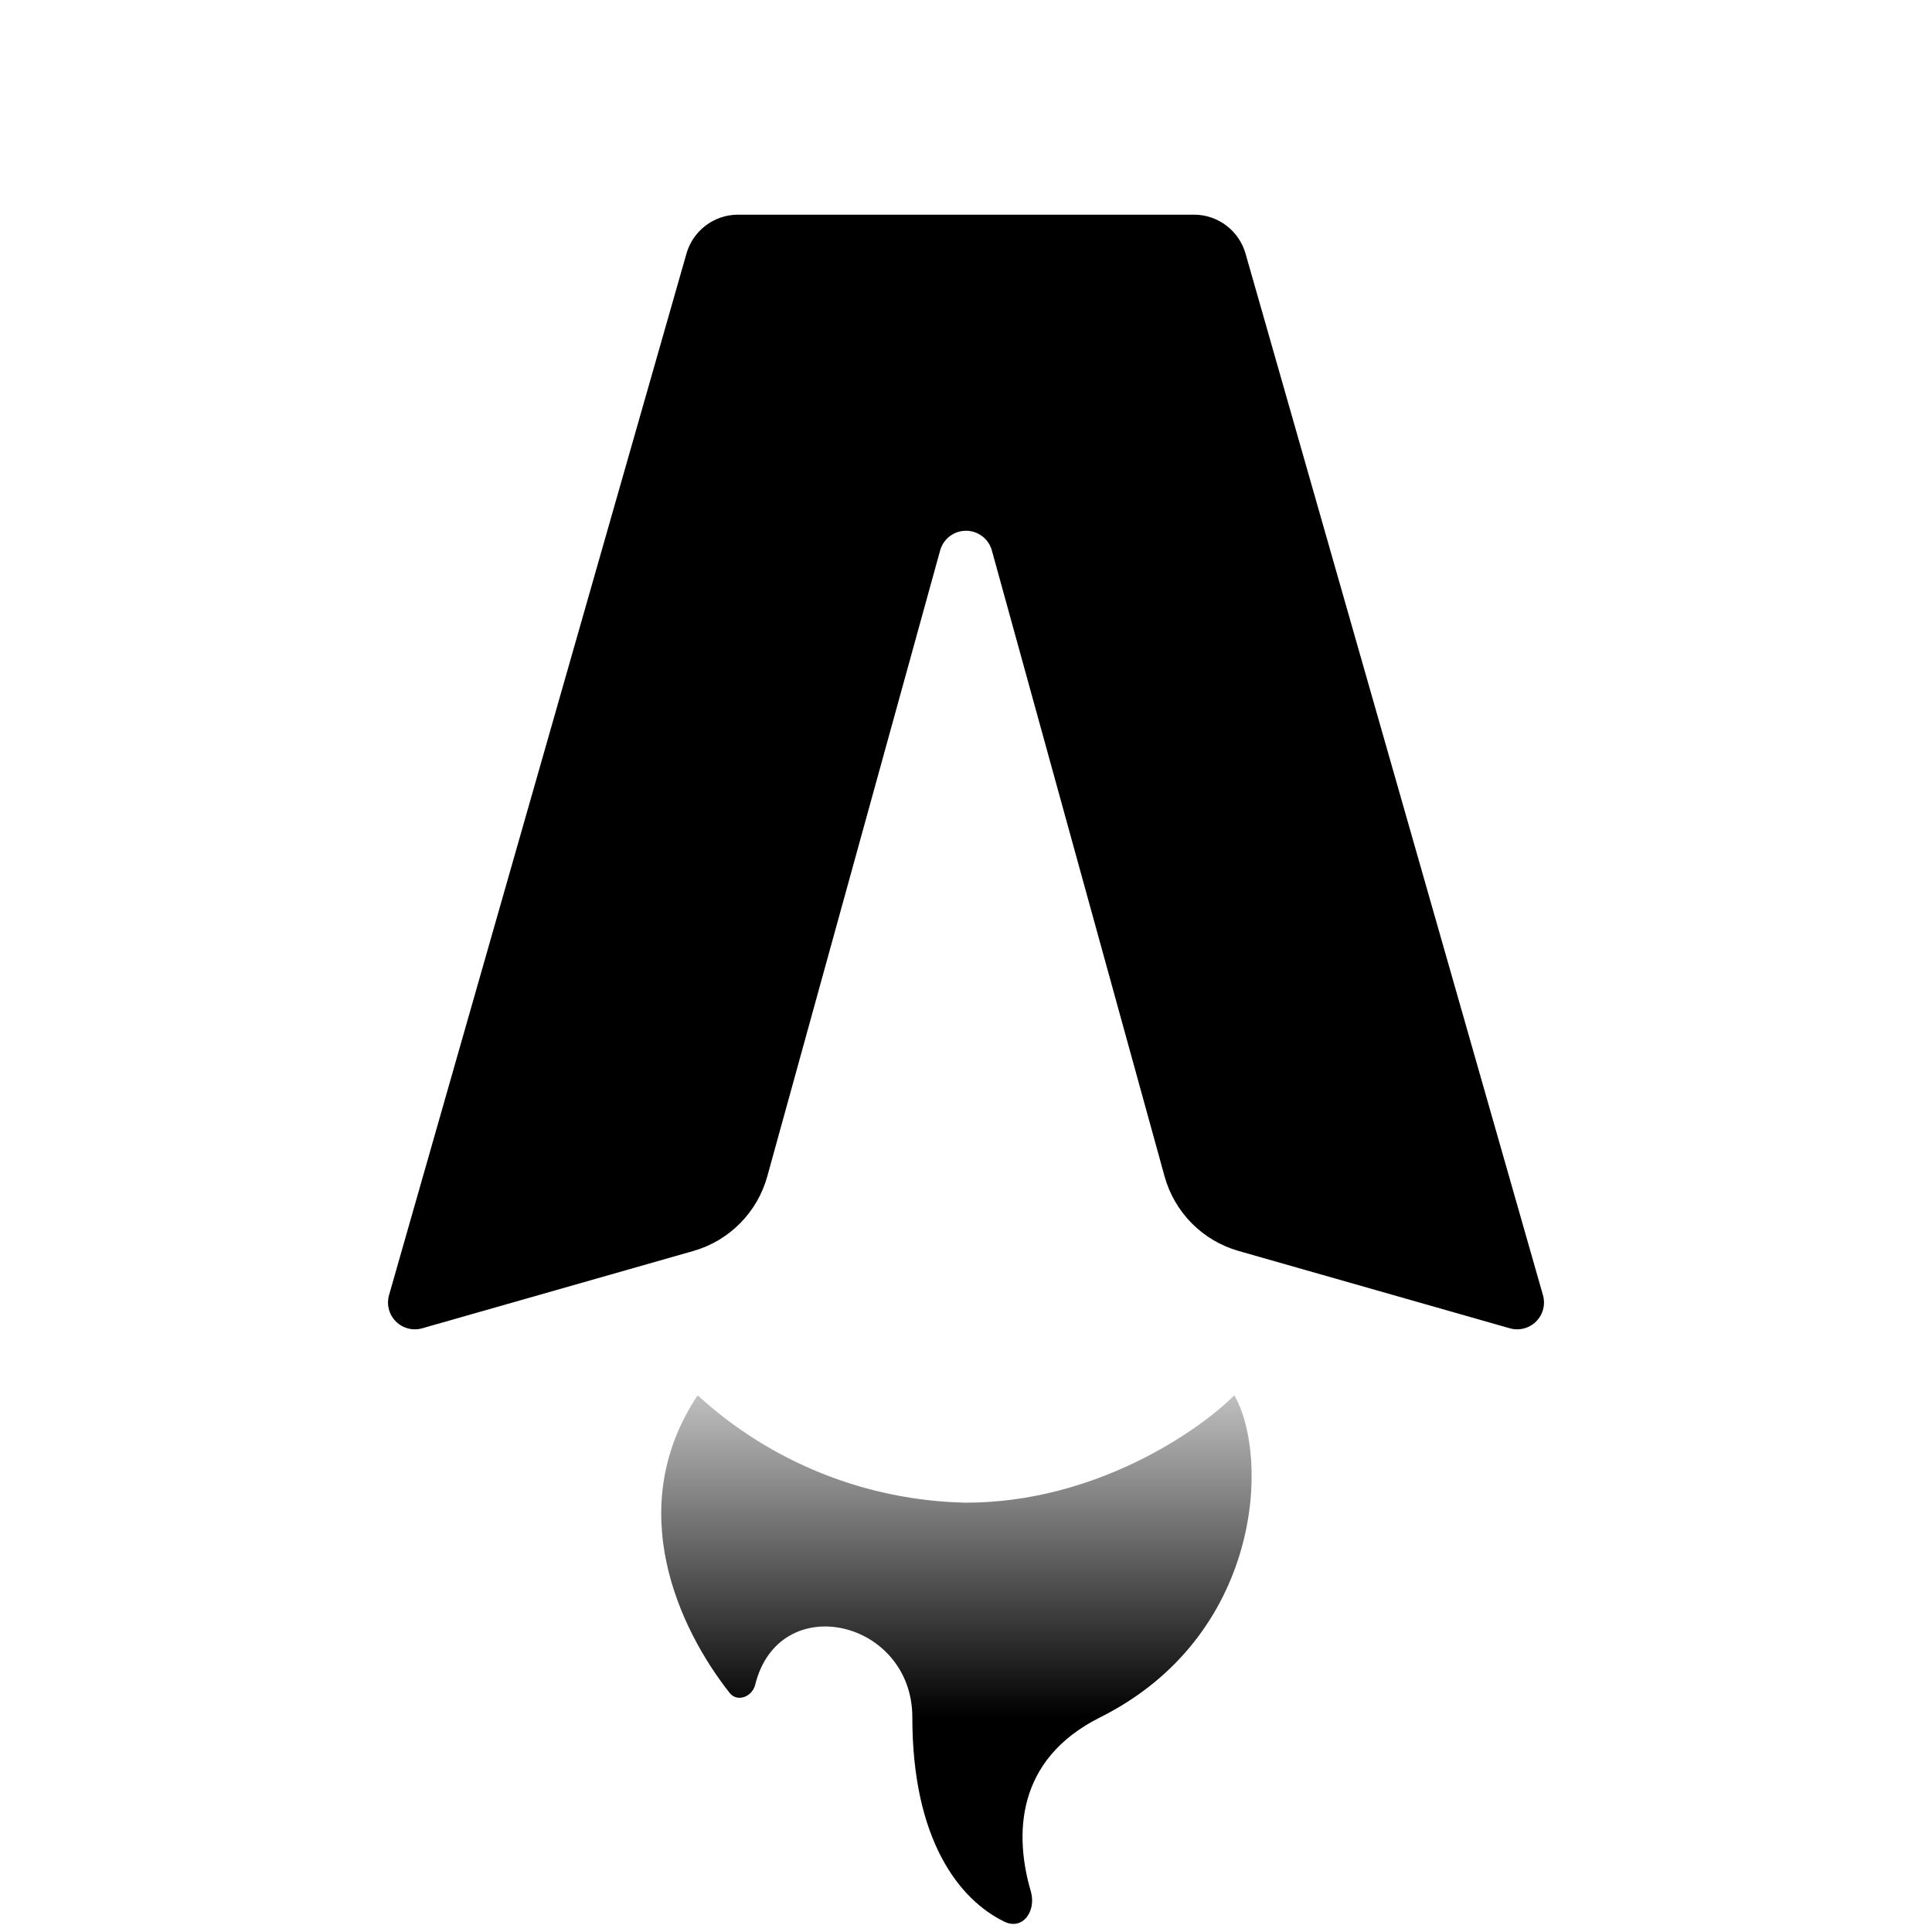
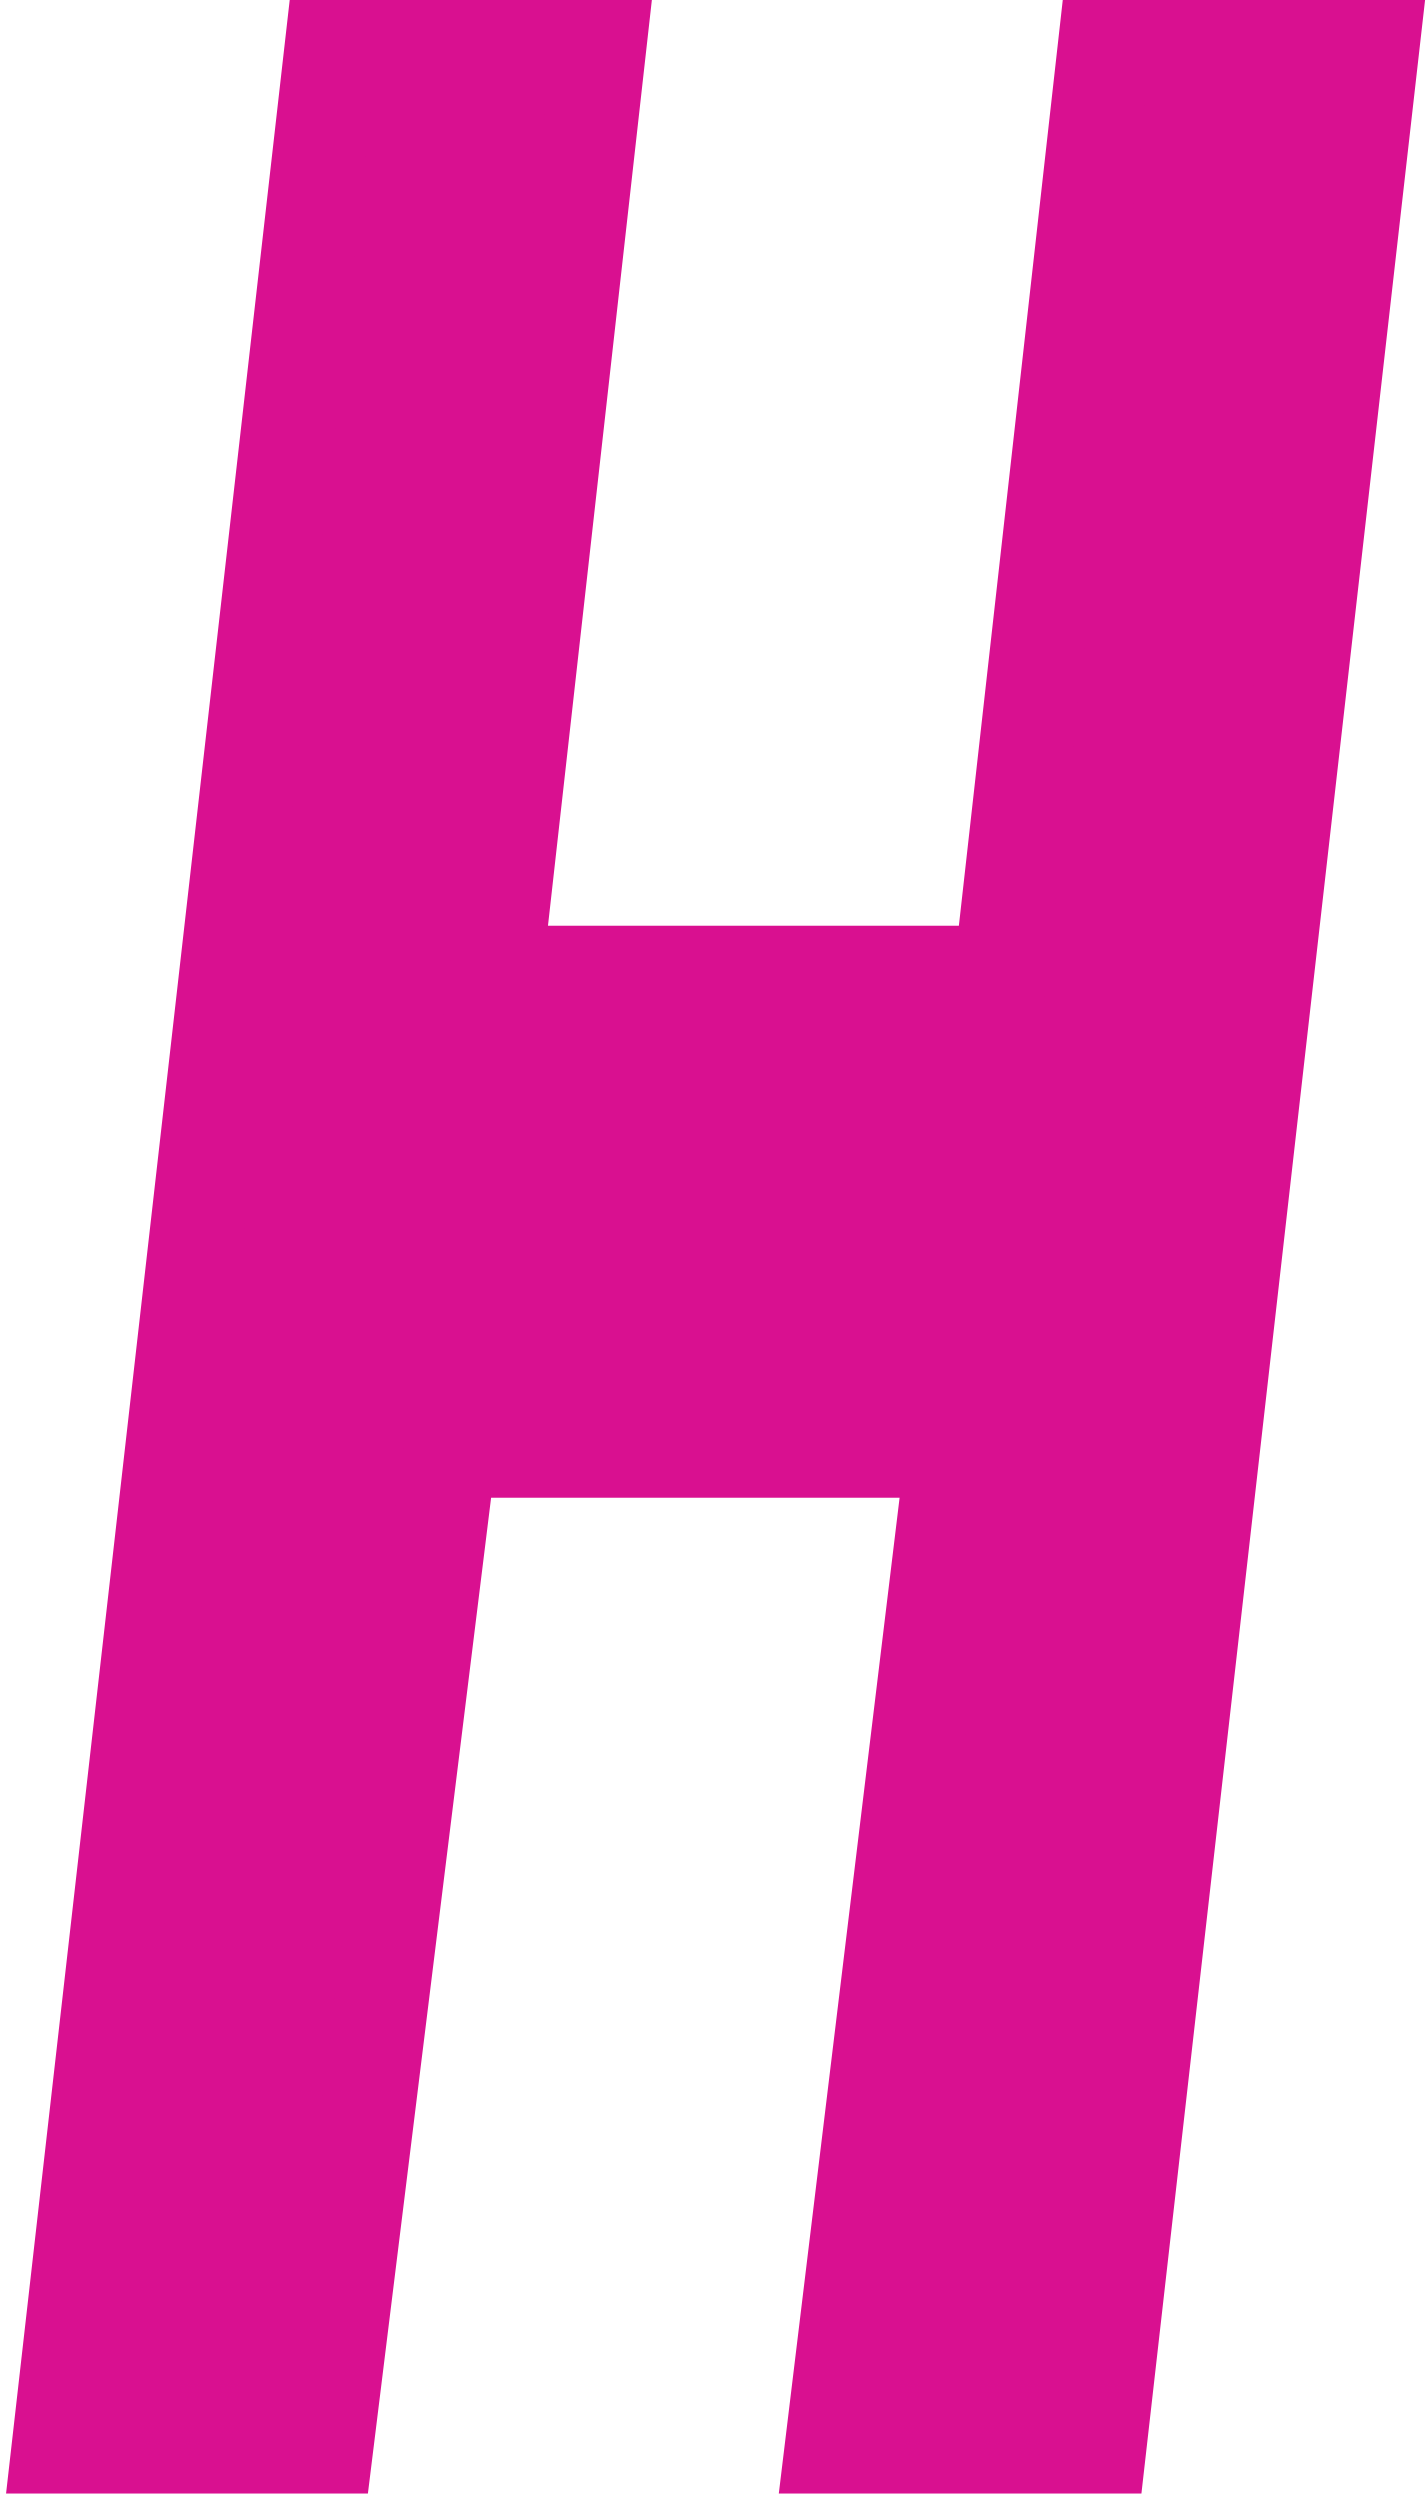
- <svg xmlns="http://www.w3.org/2000/svg" fill="none" viewBox="0 0 36 36">
-   <path fill="#000" d="M22.25 4h-8.5a1 1 0 0 0-.96.73l-5.54 19.4a.5.5 0 0 0 .62.62l5.05-1.44a2 2 0 0 0 1.38-1.4l3.22-11.66a.5.5 0 0 1 .96 0l3.22 11.67a2 2 0 0 0 1.38 1.39l5.05 1.44a.5.5 0 0 0 .62-.62l-5.54-19.4a1 1 0 0 0-.96-.73Z" />
-   <path fill="url(#gradient)" d="M18 28a7.63 7.63 0 0 1-5-2c-1.4 2.1-.35 4.35.6 5.55.14.17.41.07.47-.15.44-1.8 2.93-1.22 2.93.6 0 2.28.87 3.4 1.72 3.81.34.16.59-.2.49-.56-.31-1.05-.29-2.46 1.29-3.25 3-1.5 3.17-4.83 2.5-6-.67.67-2.6 2-5 2Z" />
-   <defs>
-     <linearGradient id="gradient" x1="16" x2="16" y1="32" y2="24" gradientUnits="userSpaceOnUse">
-       <stop stop-color="#000" />
-       <stop offset="1" stop-color="#000" stop-opacity="0" />
-     </linearGradient>
-   </defs>
-   <style>
-     @media (prefers-color-scheme:dark){:root{filter:invert(100%)}}
-   </style>
+ <svg xmlns="http://www.w3.org/2000/svg" version="1.1" width="122" height="214">
+   <svg width="122" height="214" viewBox="0 0 122 214" fill="none">
+     <path d="M81.52 124.207H38.503L27.956 209.448H5L28.37 4H51.326L42.433 83.241H85.656L94.549 4H117.505L94.135 209.448H71.18L81.52 124.207Z" fill="#D91090" stroke="#D91090" stroke-width="8" stroke-miterlimit="10" />
+   </svg>
+   <style>@media (prefers-color-scheme: light) { :root { filter: none; } }
+ </style>
</svg>
